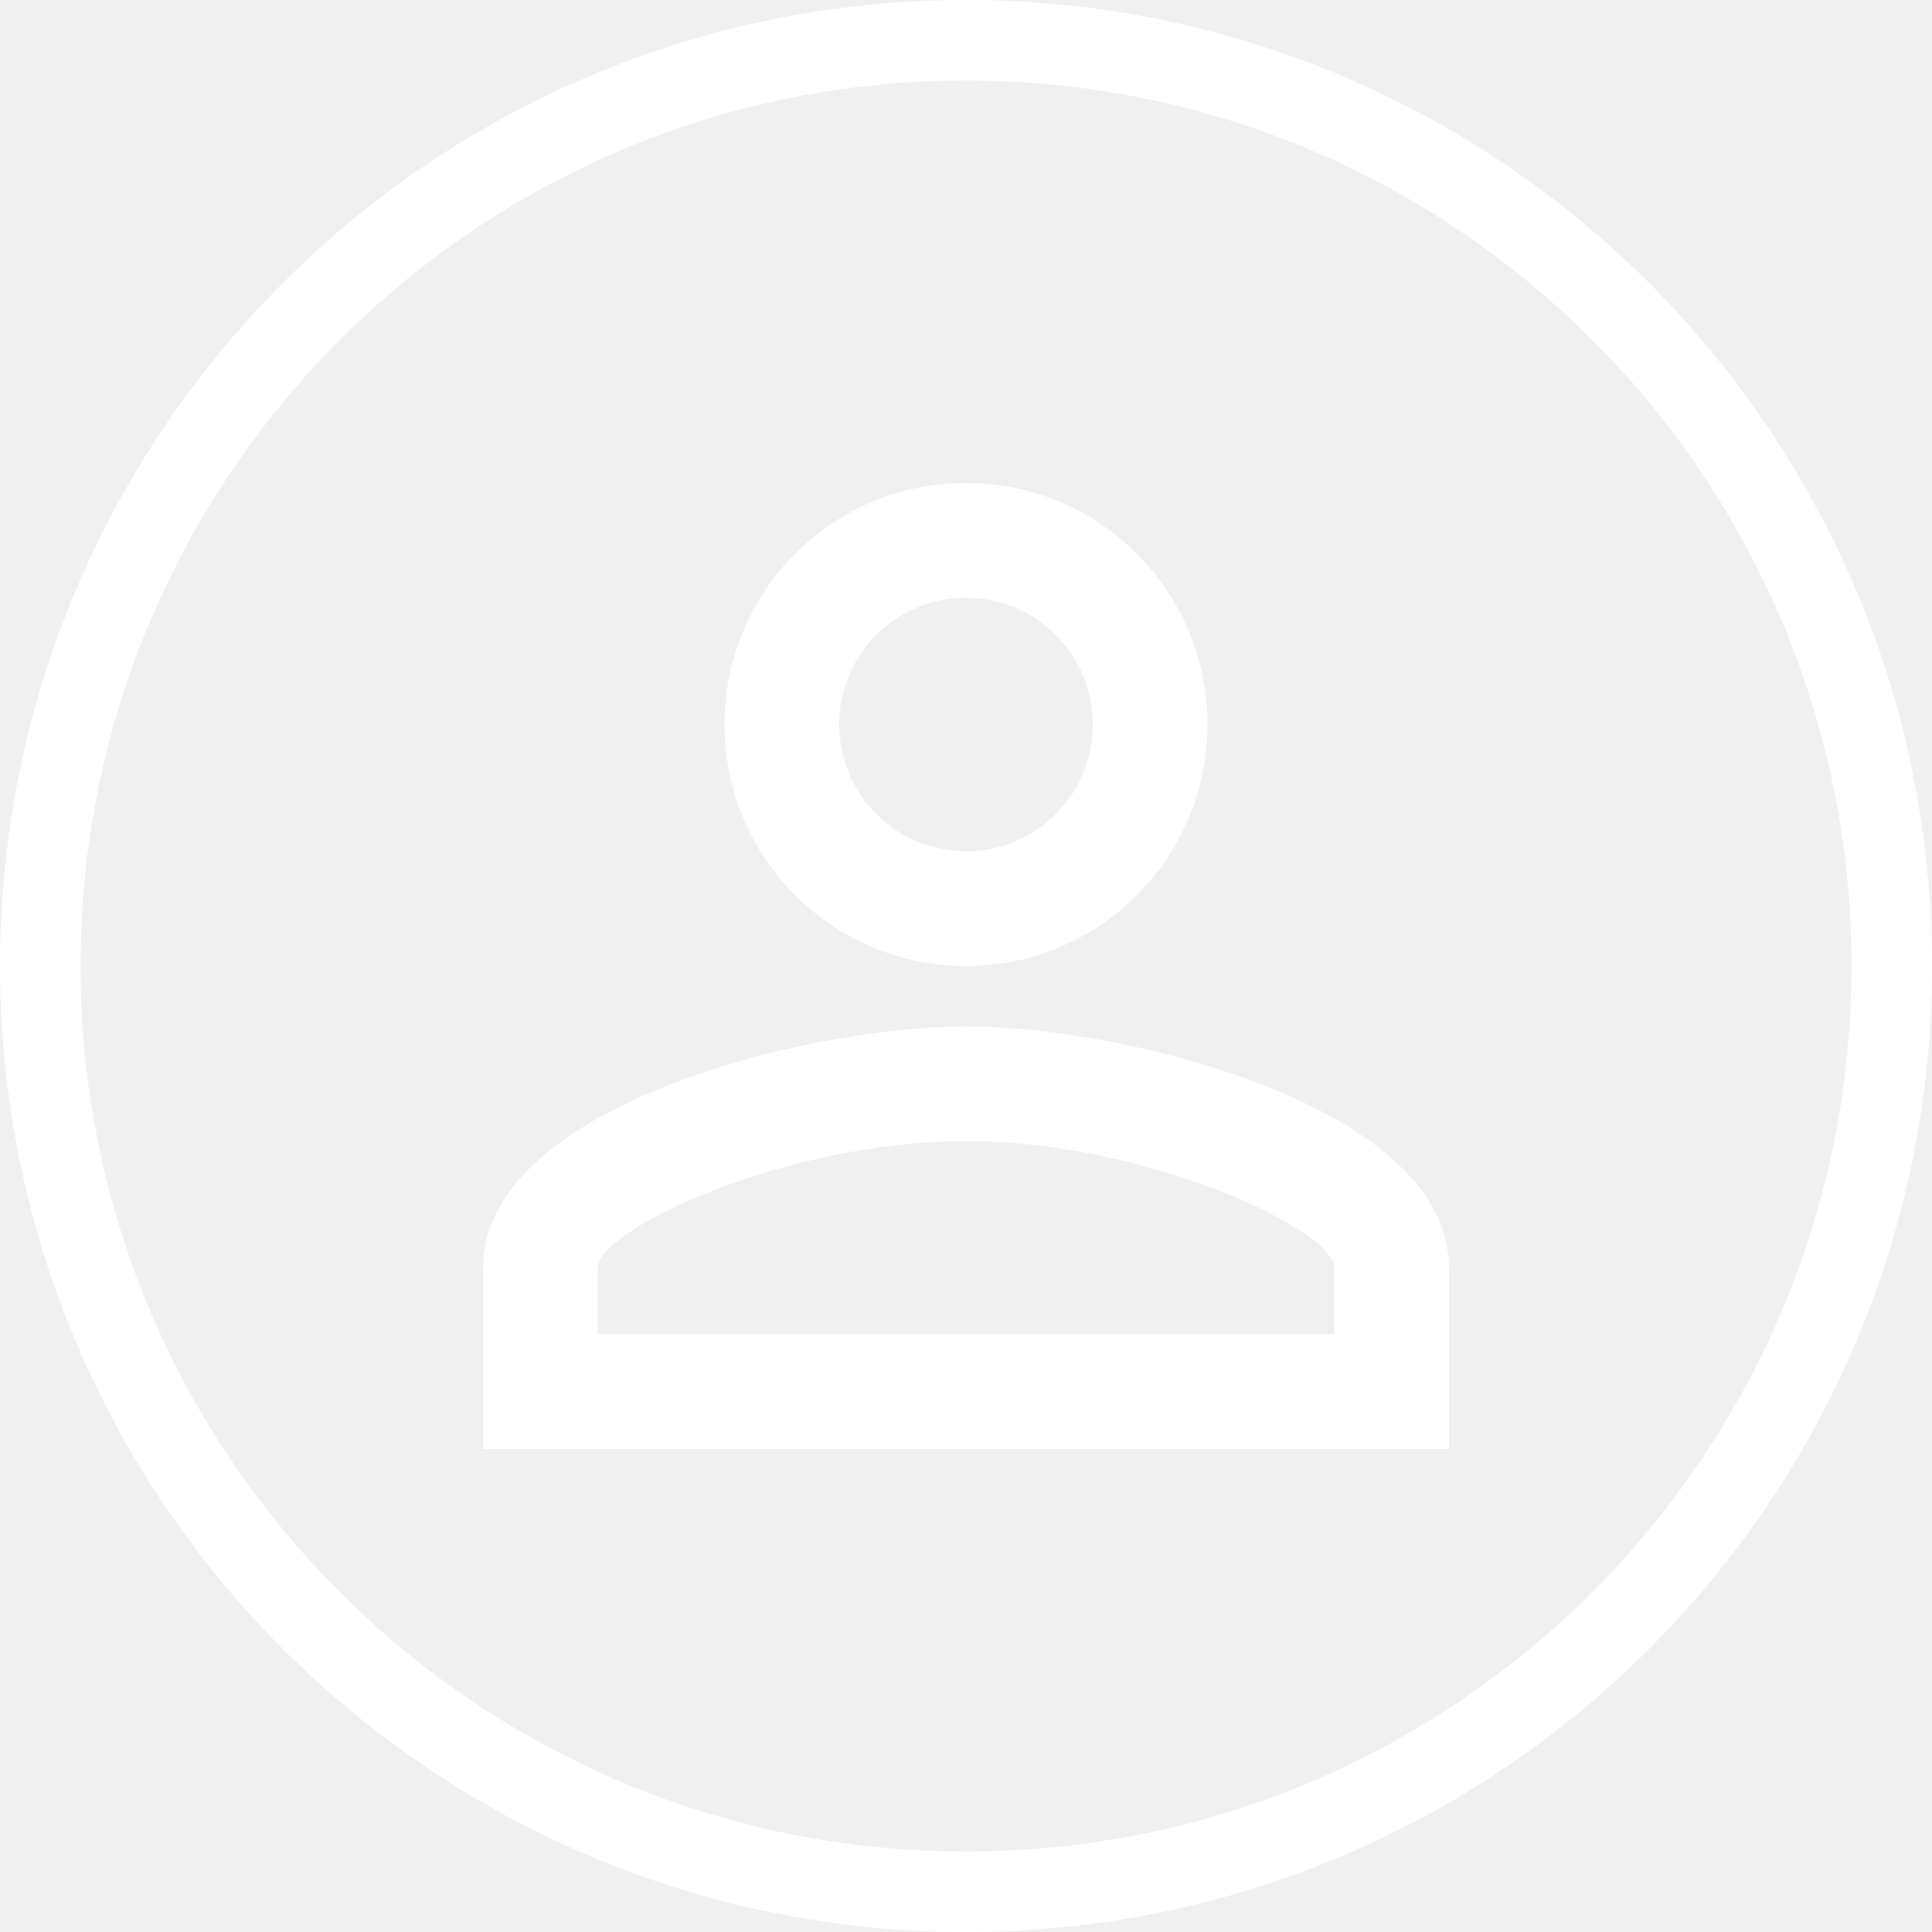
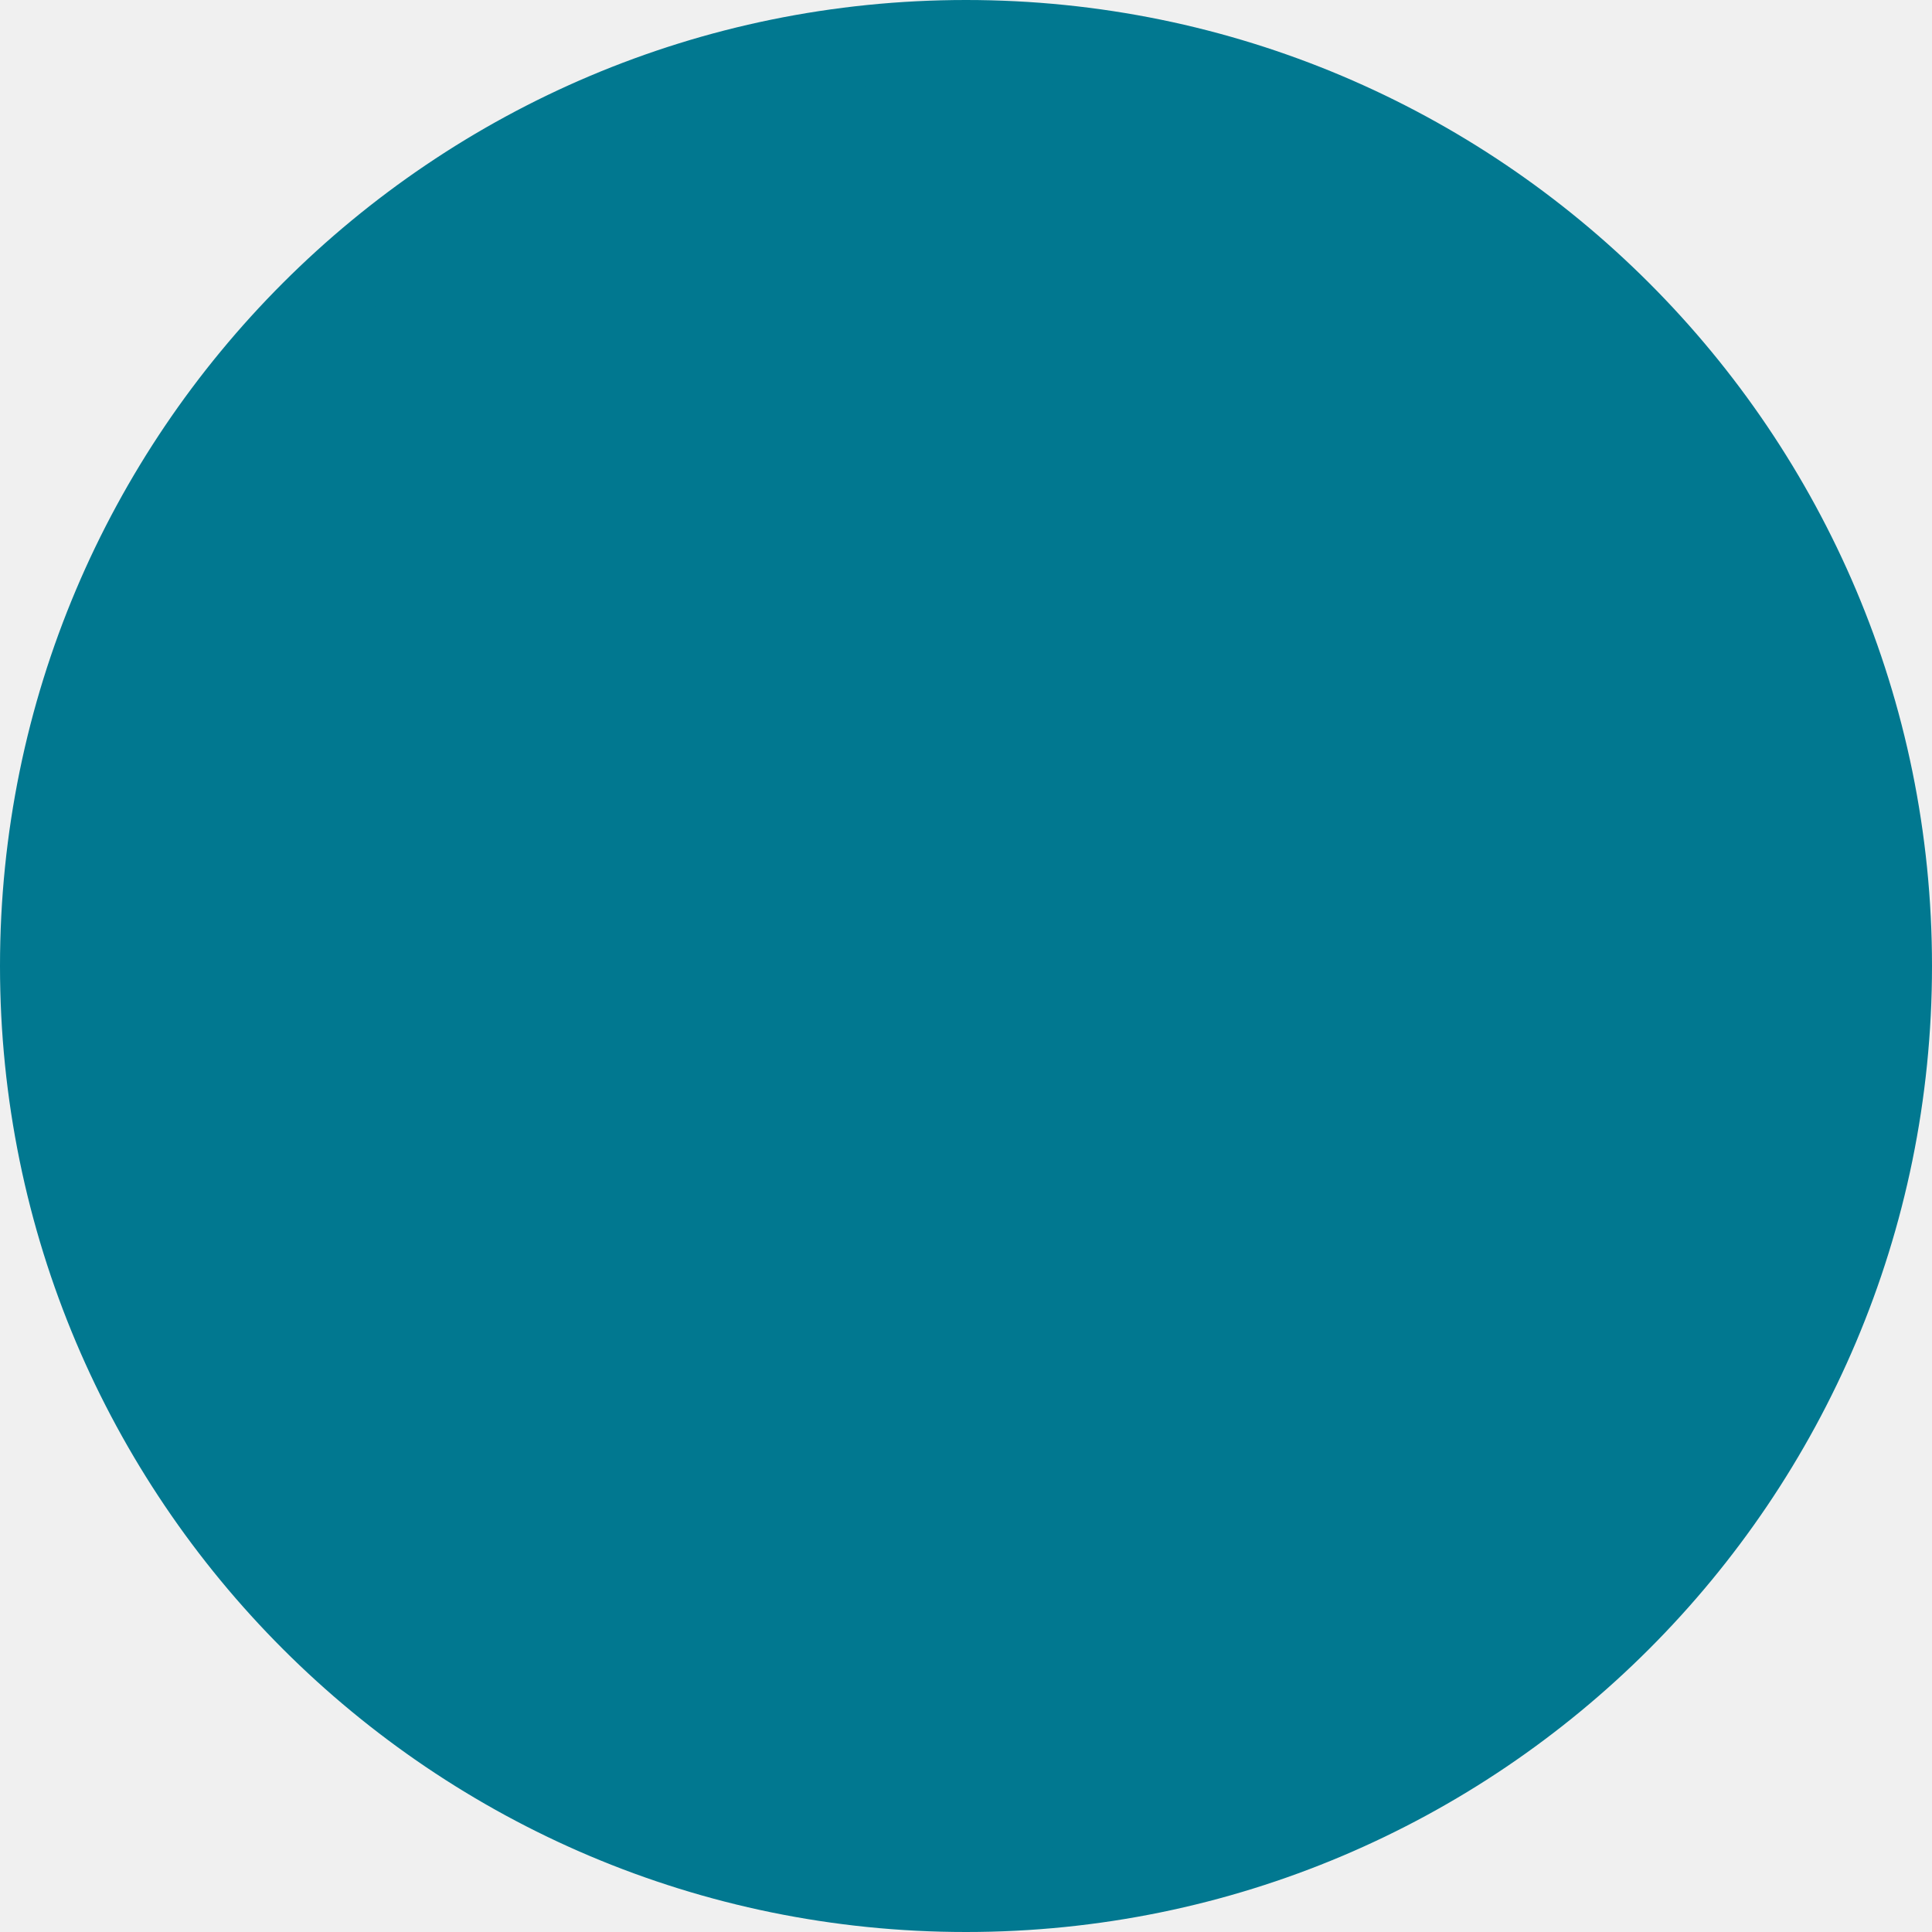
- <svg xmlns="http://www.w3.org/2000/svg" width="24" height="24" viewBox="0 0 24 24" fill="none">
+ <svg xmlns="http://www.w3.org/2000/svg" width="24" height="24" viewBox="0 0 24 24" fill="#017890">
  <path d="M12 7.425C12.87 7.425 13.575 8.13 13.575 9C13.575 9.87 12.87 10.575 12 10.575C11.13 10.575 10.425 9.87 10.425 9C10.425 8.13 11.13 7.425 12 7.425ZM12 14.175C14.227 14.175 16.575 15.27 16.575 15.75V16.575H7.425V15.75C7.425 15.27 9.773 14.175 12 14.175ZM12 6C10.342 6 9 7.343 9 9C9 10.658 10.342 12 12 12C13.658 12 15 10.658 15 9C15 7.343 13.658 6 12 6ZM12 12.75C9.998 12.75 6 13.755 6 15.75V18H18V15.75C18 13.755 14.002 12.75 12 12.75Z" fill="white" />
-   <circle cx="12" cy="12" r="11.5" stroke="white" />
+   <circle cx="12" cy="12" r="11.5" stroke="#017890" />
</svg>
